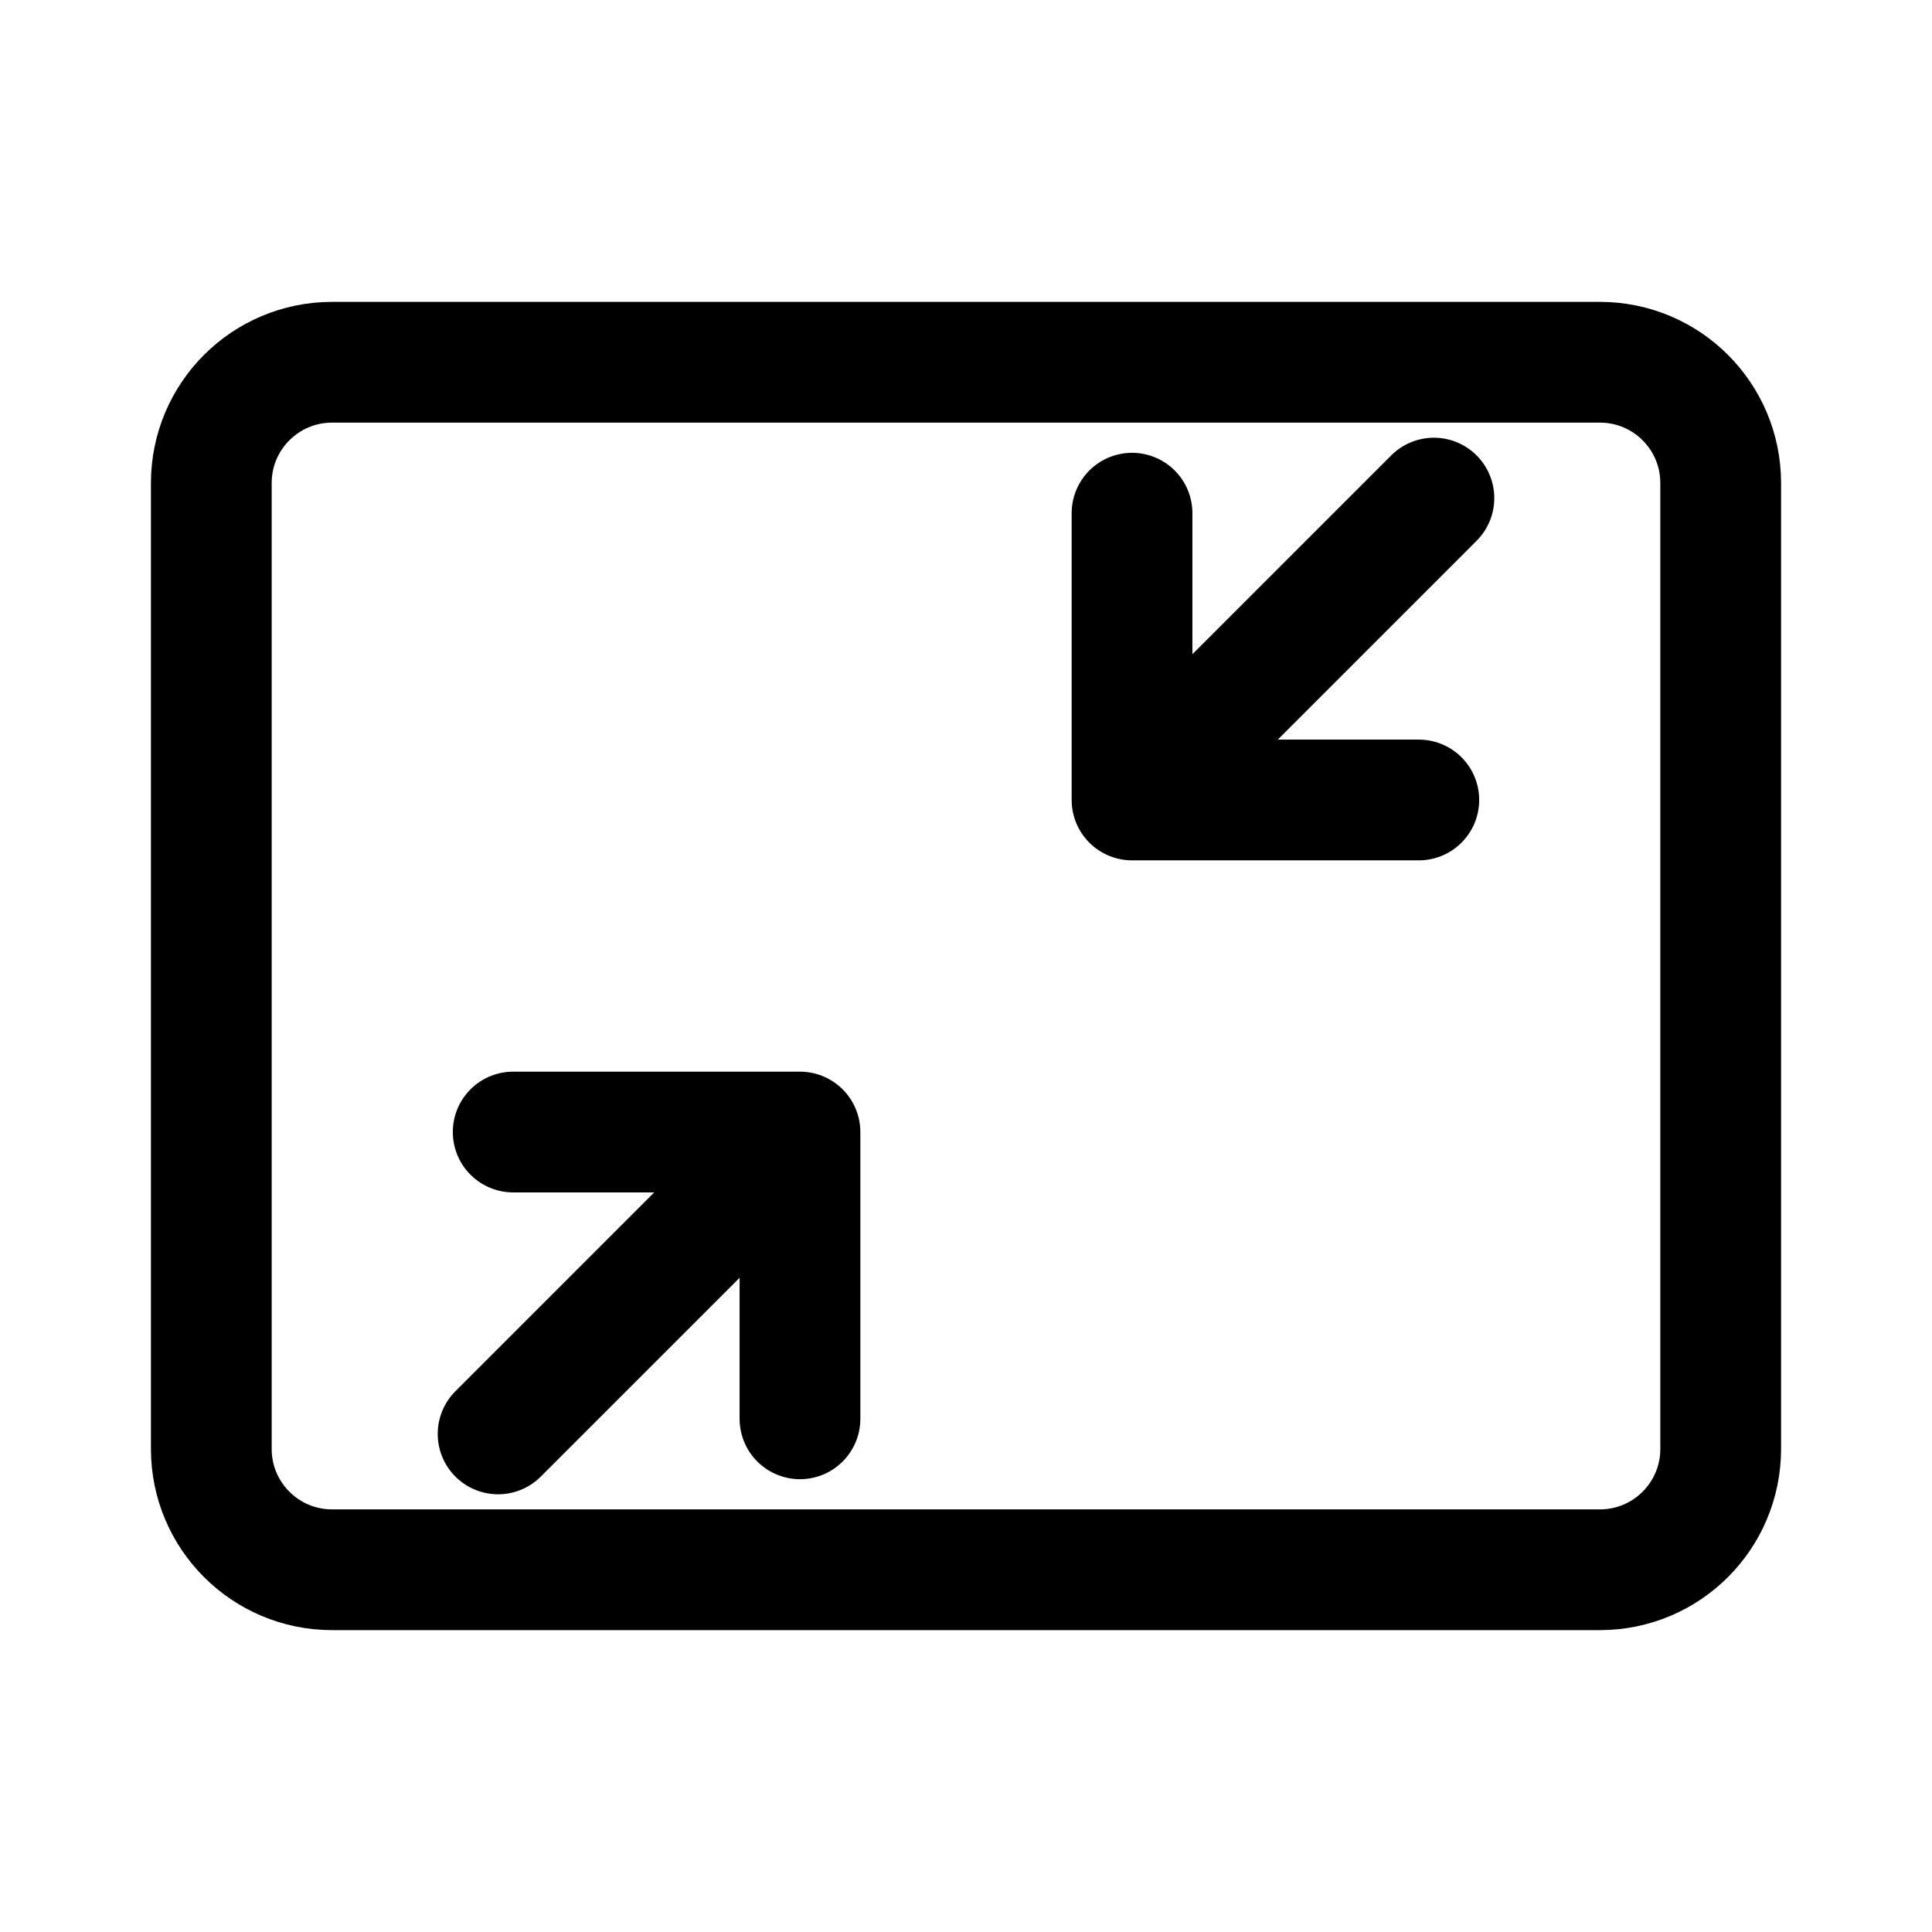
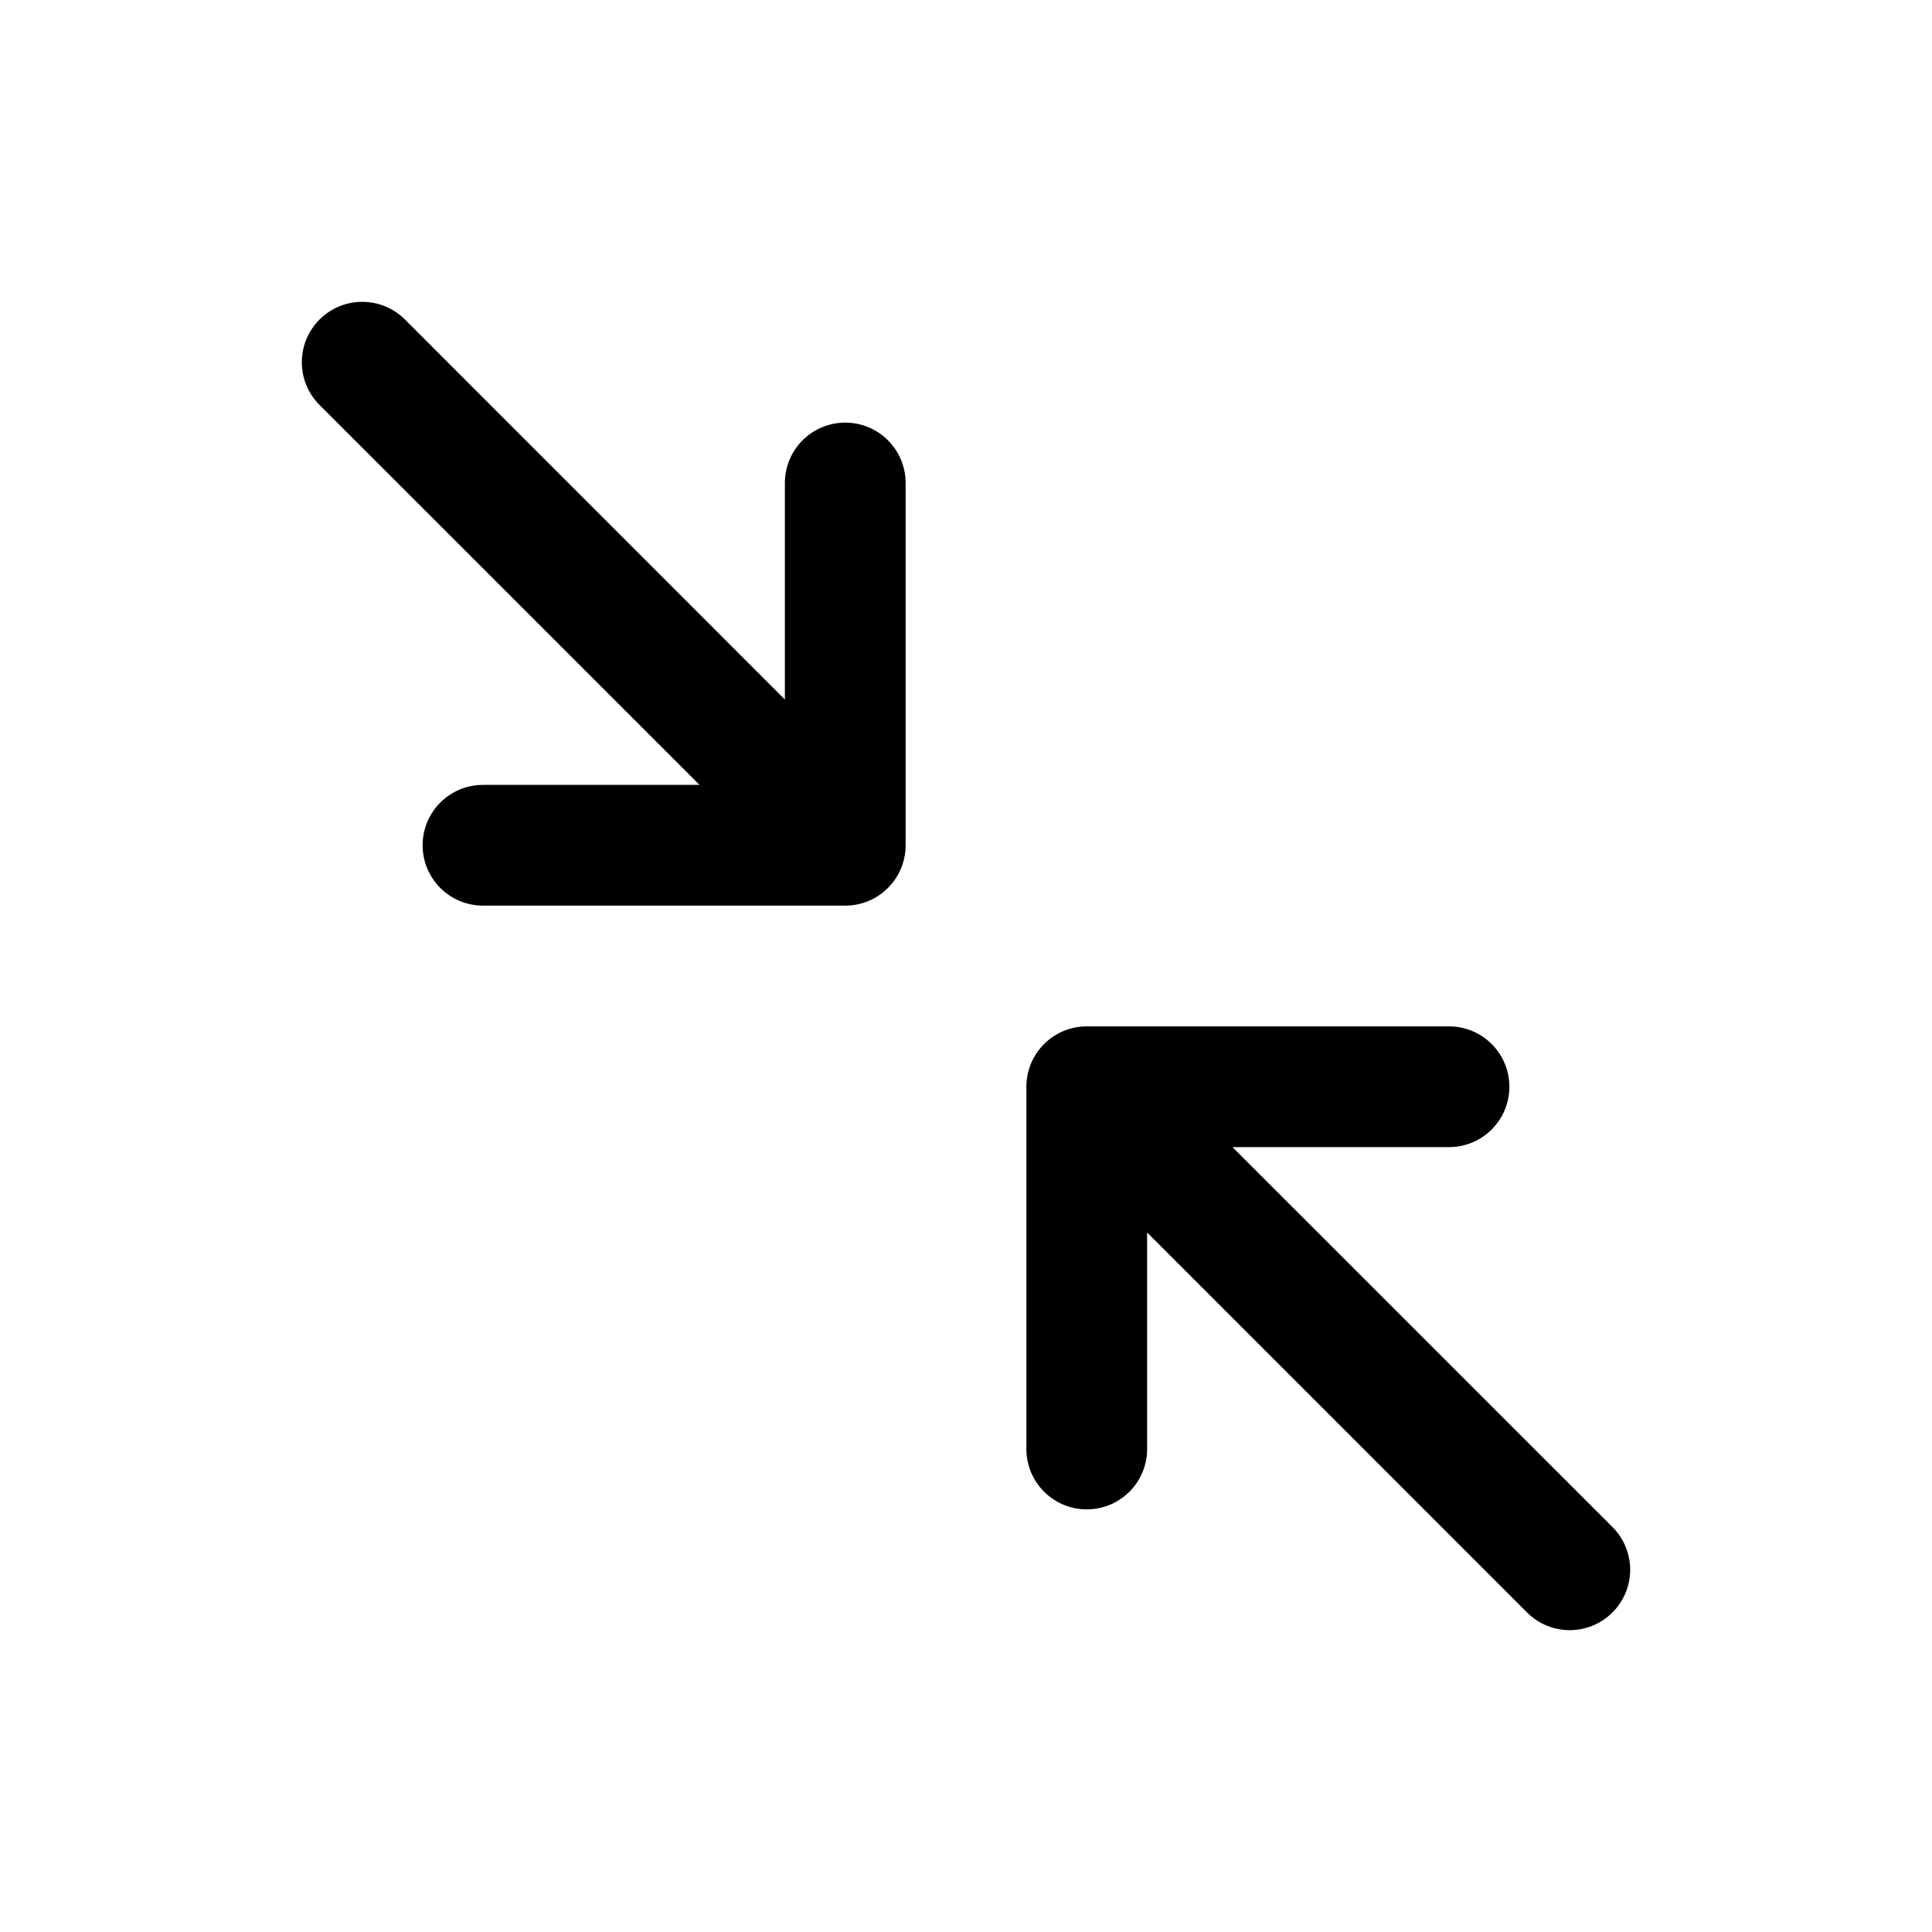
- <svg xmlns="http://www.w3.org/2000/svg" viewBox="0 0 256 256" fill="none" stroke="#000" stroke-width="16" stroke-linecap="round" stroke-linejoin="round">
-   <rect x="28" y="48" width="200" height="160" rx="16" />
-   <path d="M190 66l-40 40M150 68v38h38M66 190l40-40M106 188v-38H68" />
+ <svg xmlns="http://www.w3.org/2000/svg" viewBox="0 0 256 256" fill="#000" stroke="#000" stroke-width="0">
+   <path transform="matrix(-1 0 0 1 256 0)" d="M213.66,53.66,163.31,104H192a8,8,0,0,1,0,16H144a8,8,0,0,1-8-8V64a8,8,0,0,1,16,0V92.69l50.34-50.35a8,8,0,0,1,11.32,11.32ZM112,136H64a8,8,0,0,0,0,16H92.69L42.34,202.34a8,8,0,0,0,11.32,11.32L104,163.31V192a8,8,0,0,0,16,0V144A8,8,0,0,0,112,136Z" />
</svg>
